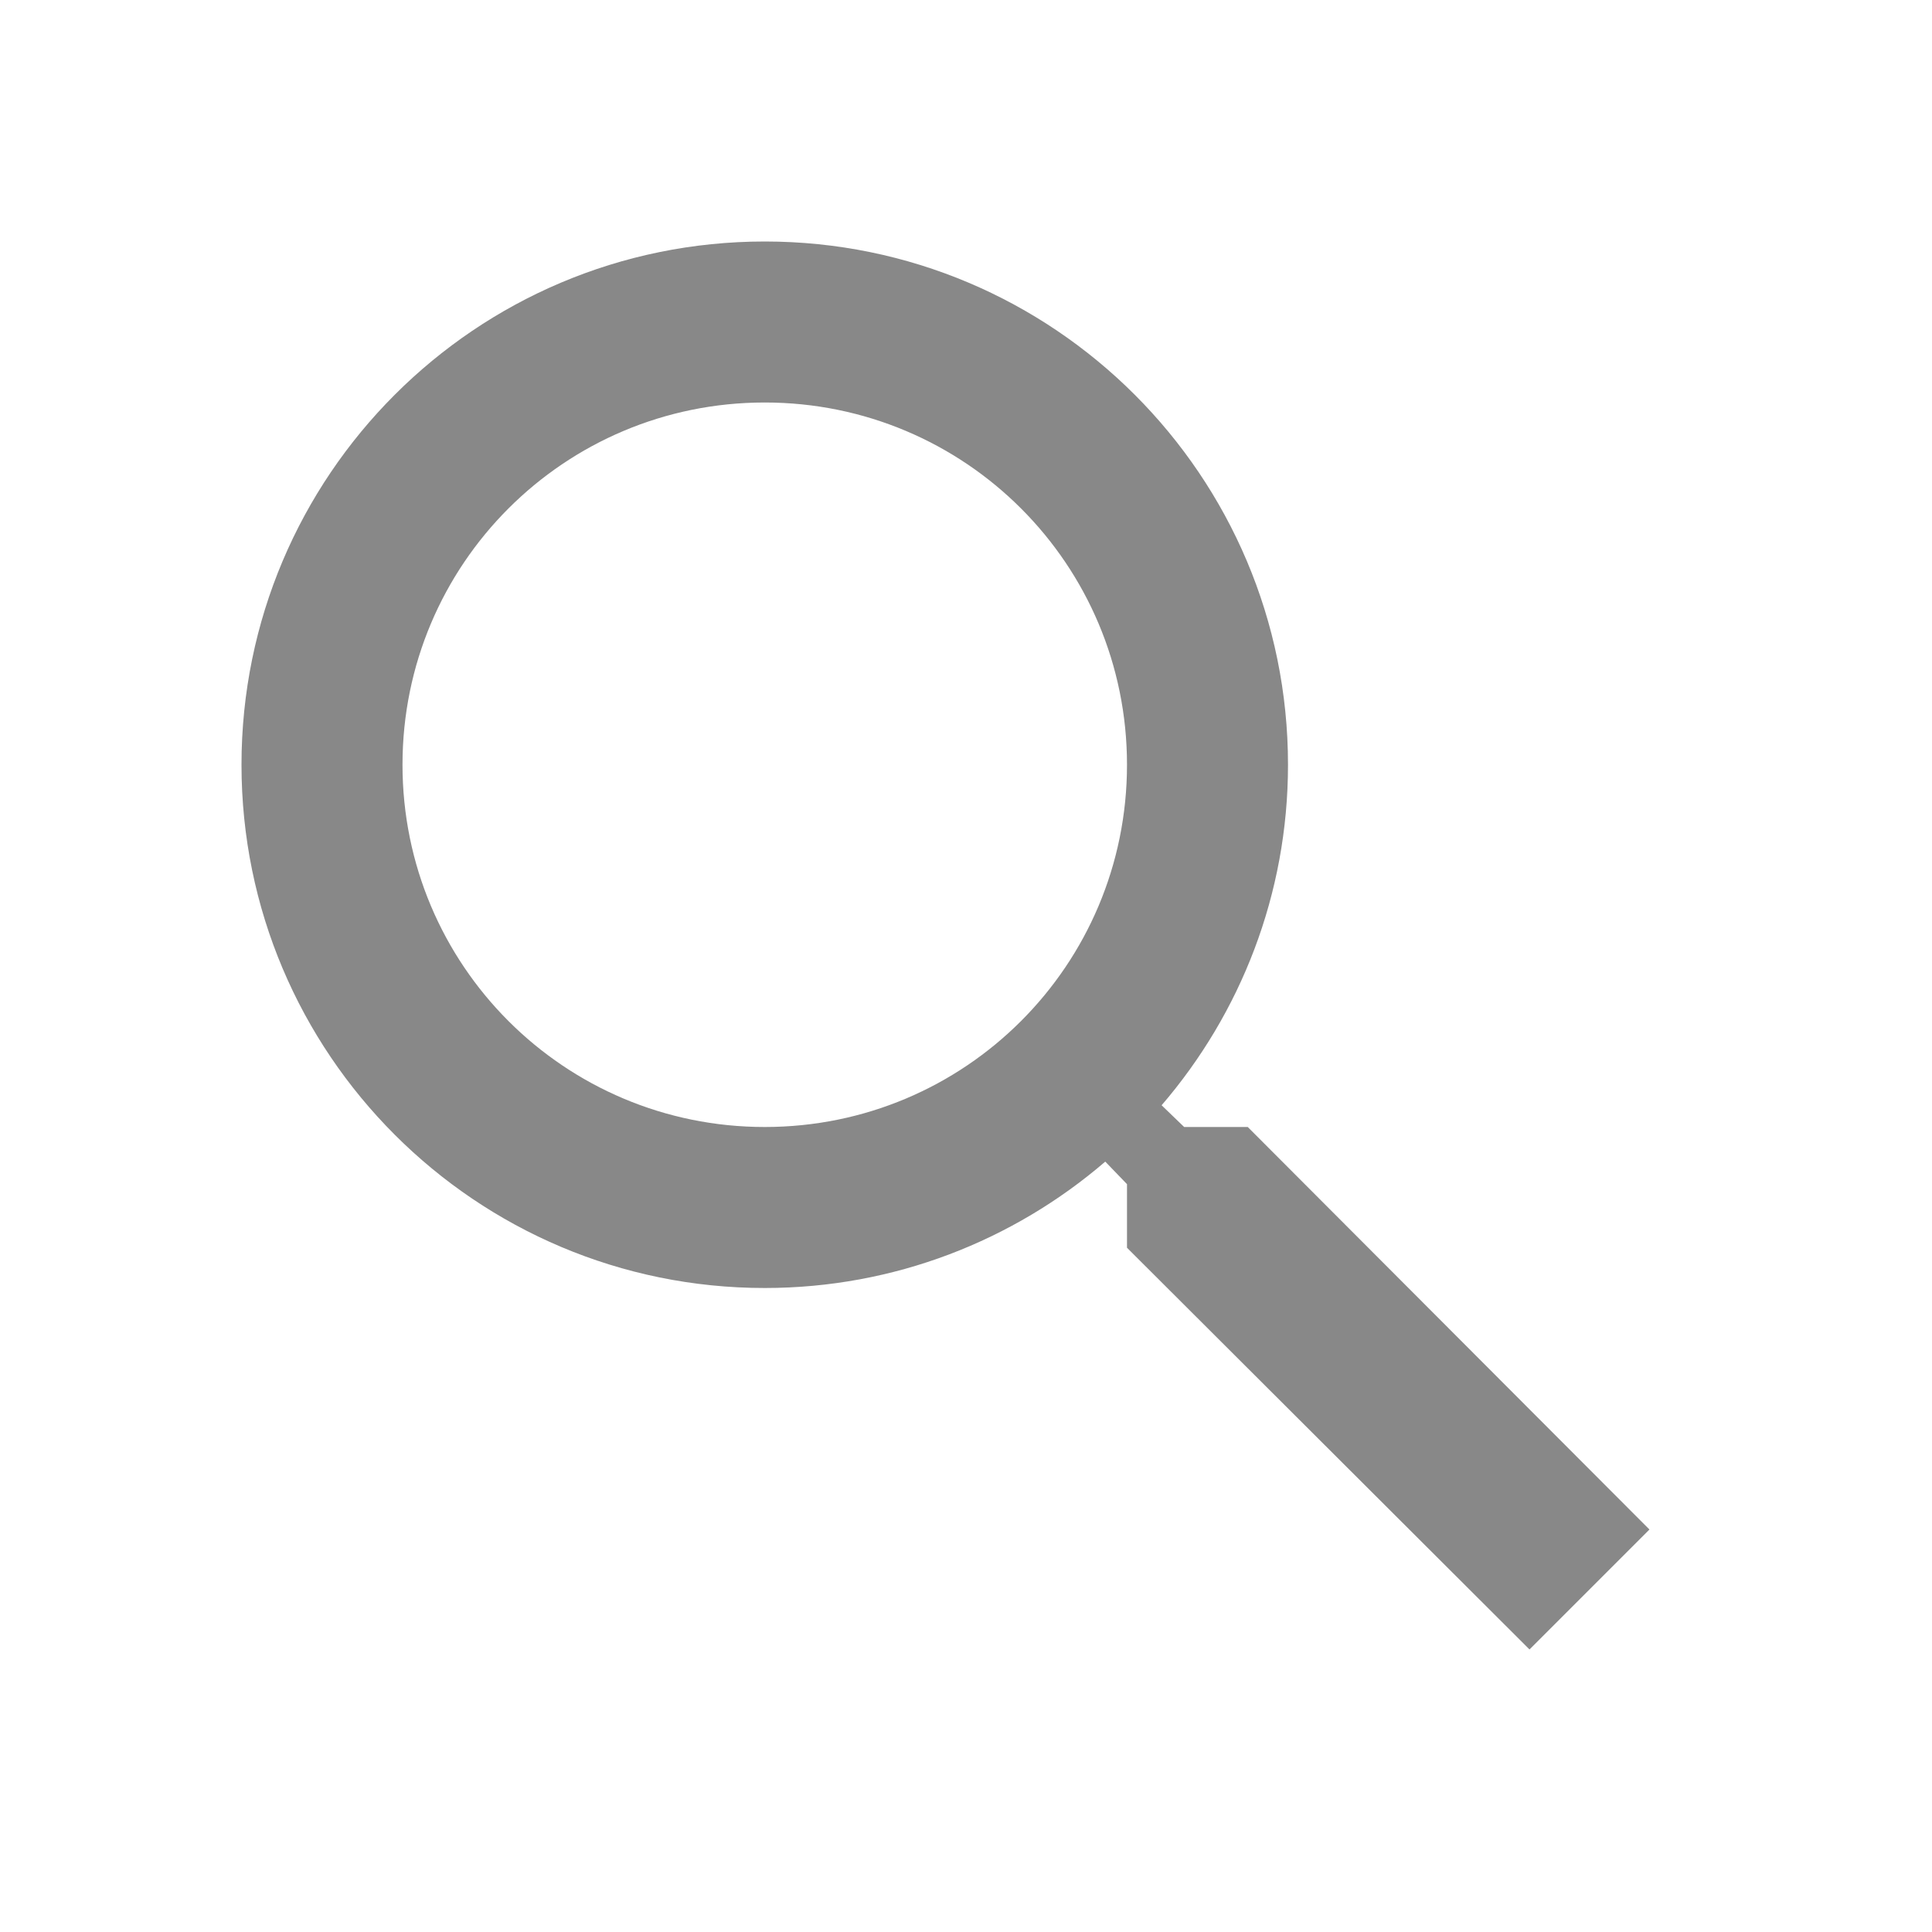
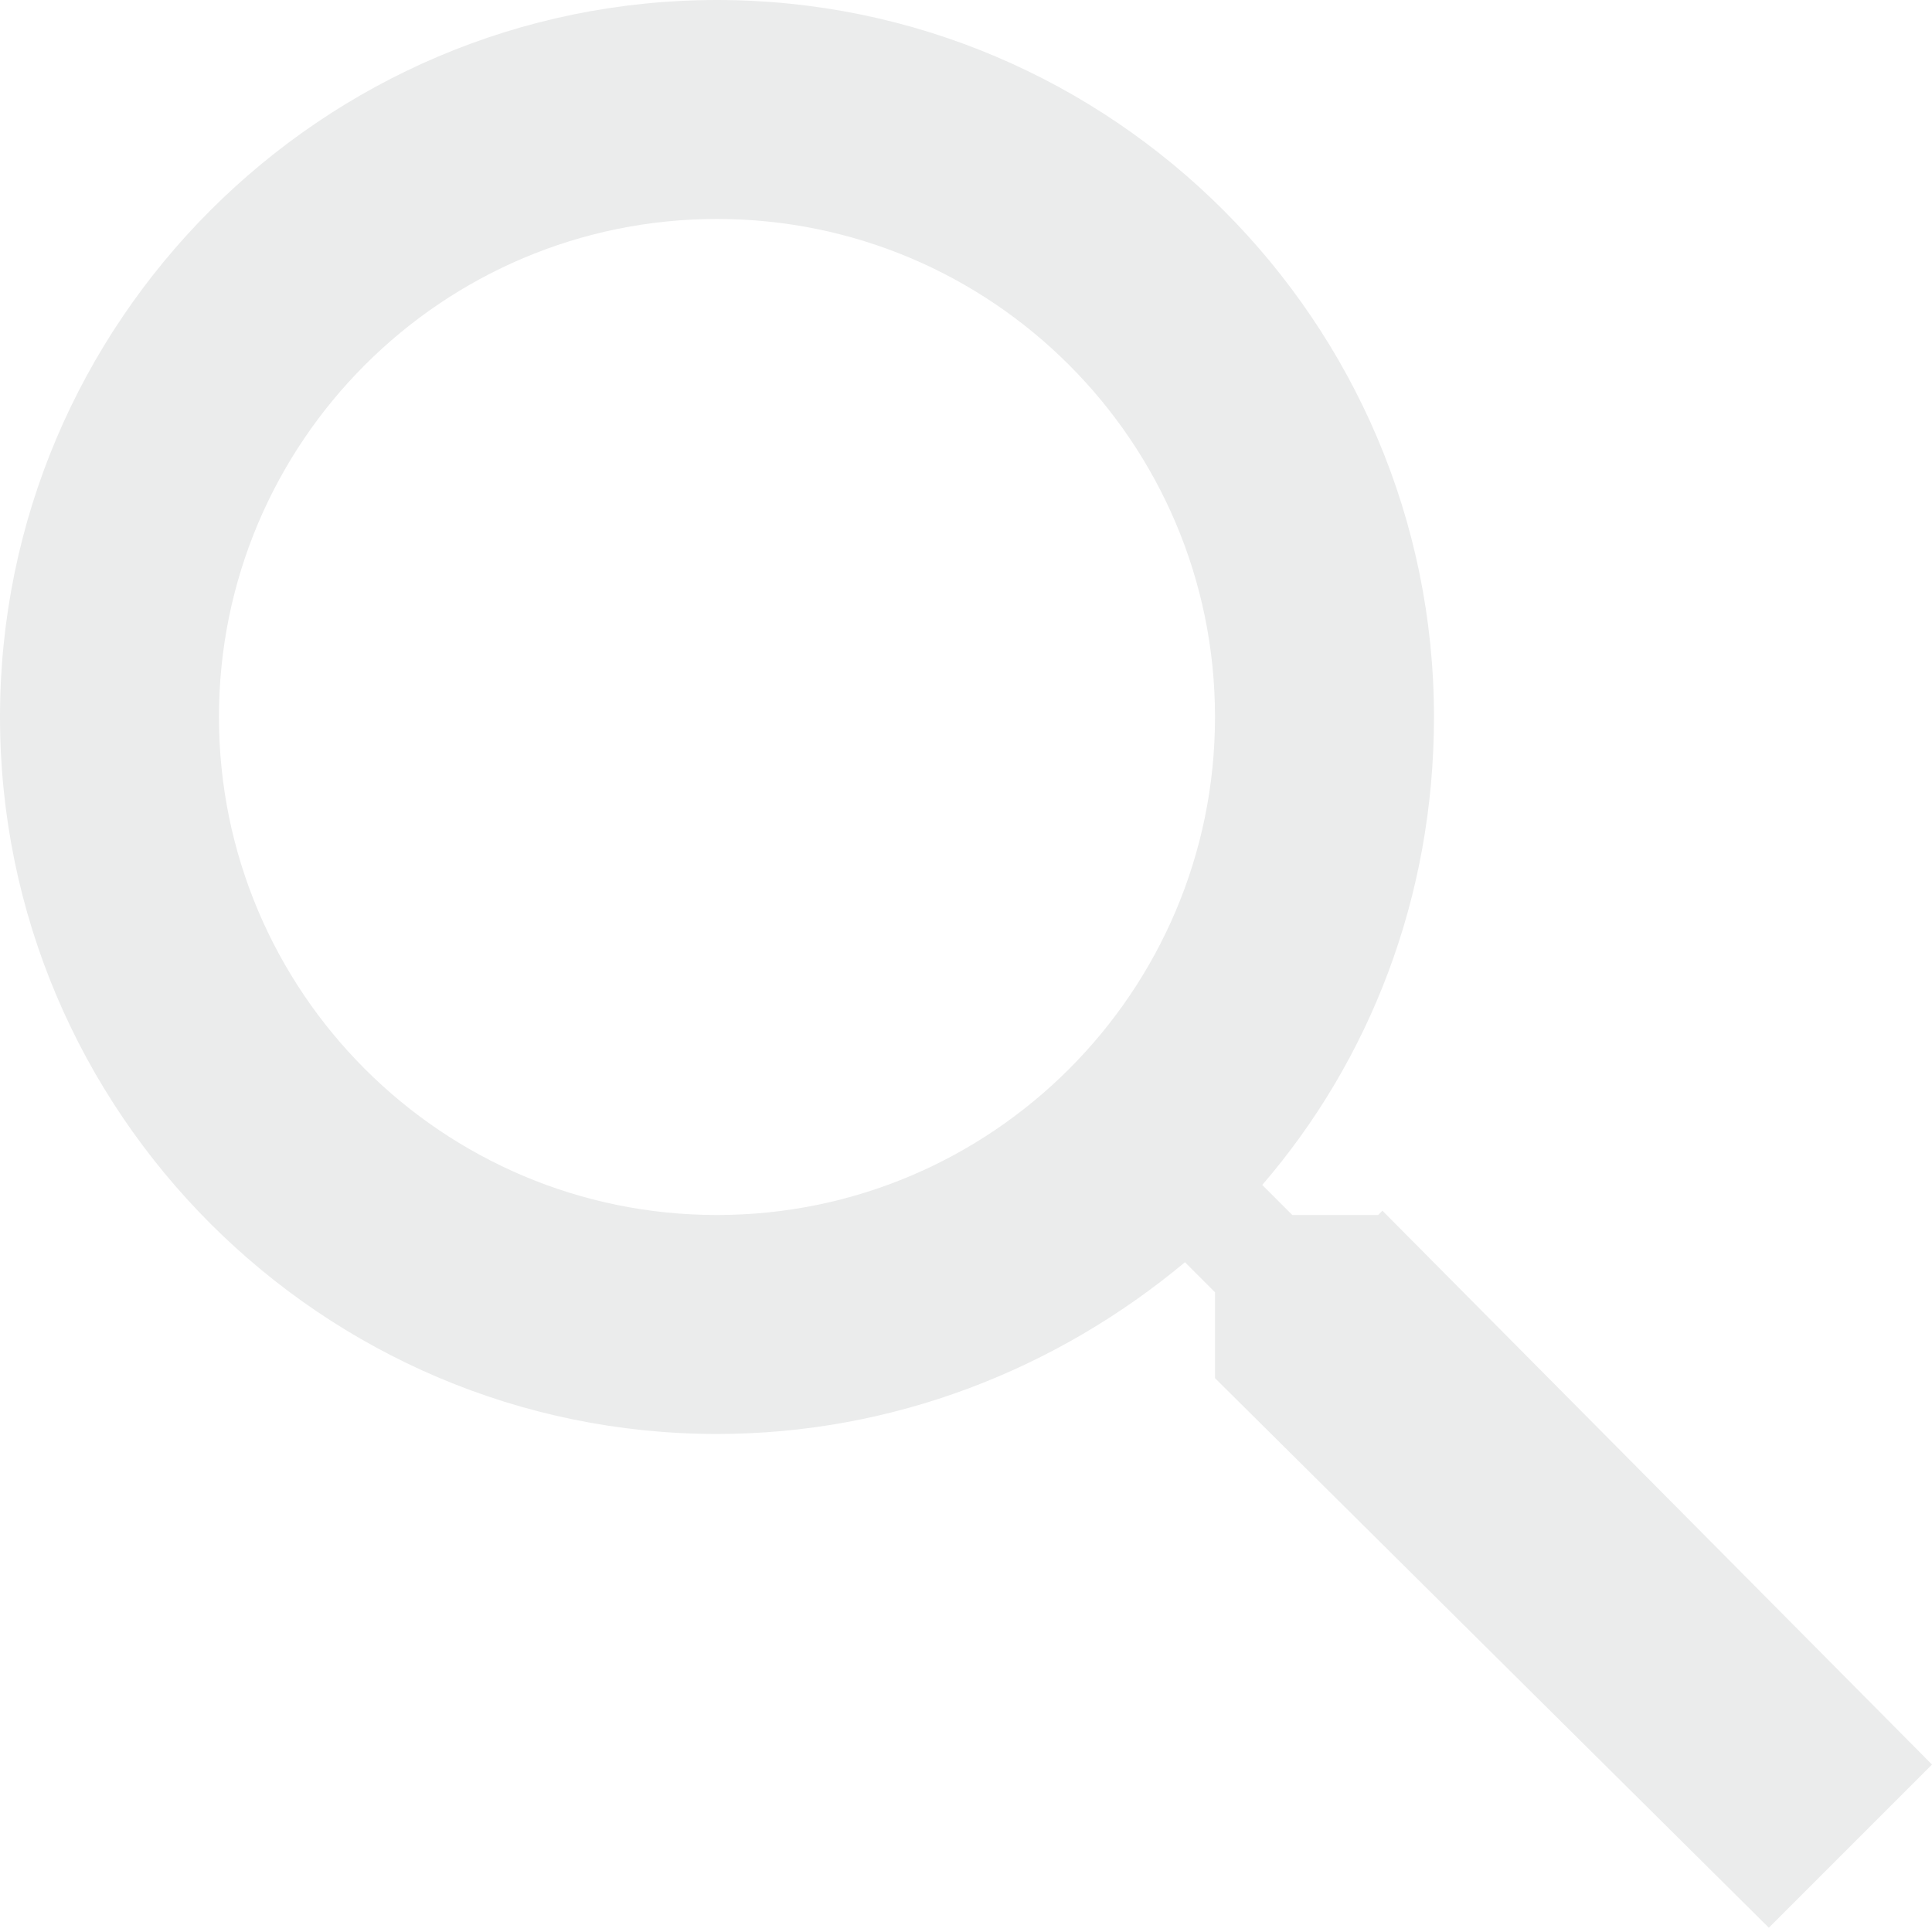
- <svg xmlns="http://www.w3.org/2000/svg" width="24" height="24" viewBox="0 0 24 24">
-   <path fill="#888" d="M15.5 14h-.79l-.28-.27C15.41 12.59 16 11.11 16 9.5 16 5.91 13.09 3 9.5 3S3 5.91 3 9.5 5.91 16 9.5 16c1.61 0 3.09-.59 4.23-1.57l.27.28v.79l5 4.99L20.49 19l-4.99-5zm-6 0C7.01 14 5 11.99 5 9.5S7.01 5 9.5 5 14 7.01 14 9.5 11.99 14 9.5 14z" />
+ <svg xmlns="http://www.w3.org/2000/svg" xml:space="preserve" width="4.628mm" height="4.628mm" version="1.1" style="shape-rendering:geometricPrecision; text-rendering:geometricPrecision; image-rendering:optimizeQuality; fill-rule:evenodd; clip-rule:evenodd" viewBox="0 0 450 450">
+   <defs>
+     <style type="text/css">
+    
+     .fil0 {fill:#EBECEC}
+    
+   </style>
+   </defs>
+   <g id="Layer_x0020_1">
+     <path class="fil0" d="M321 283l-20 0 -7 -7c25,-29 40,-67 40,-109 0,-92 -75,-167 -167,-167 -92,0 -167,75 -167,167 0,92 75,167 167,167 41,0 79,-15 109,-40l7 7 0 20 129 128 38 -38 -128 -129zm-154 0c-64,0 -116,-52 -116,-116 0,-64 52,-116 116,-116 64,0 116,52 116,116 0,64 -52,116 -116,116z" />
+   </g>
</svg>
